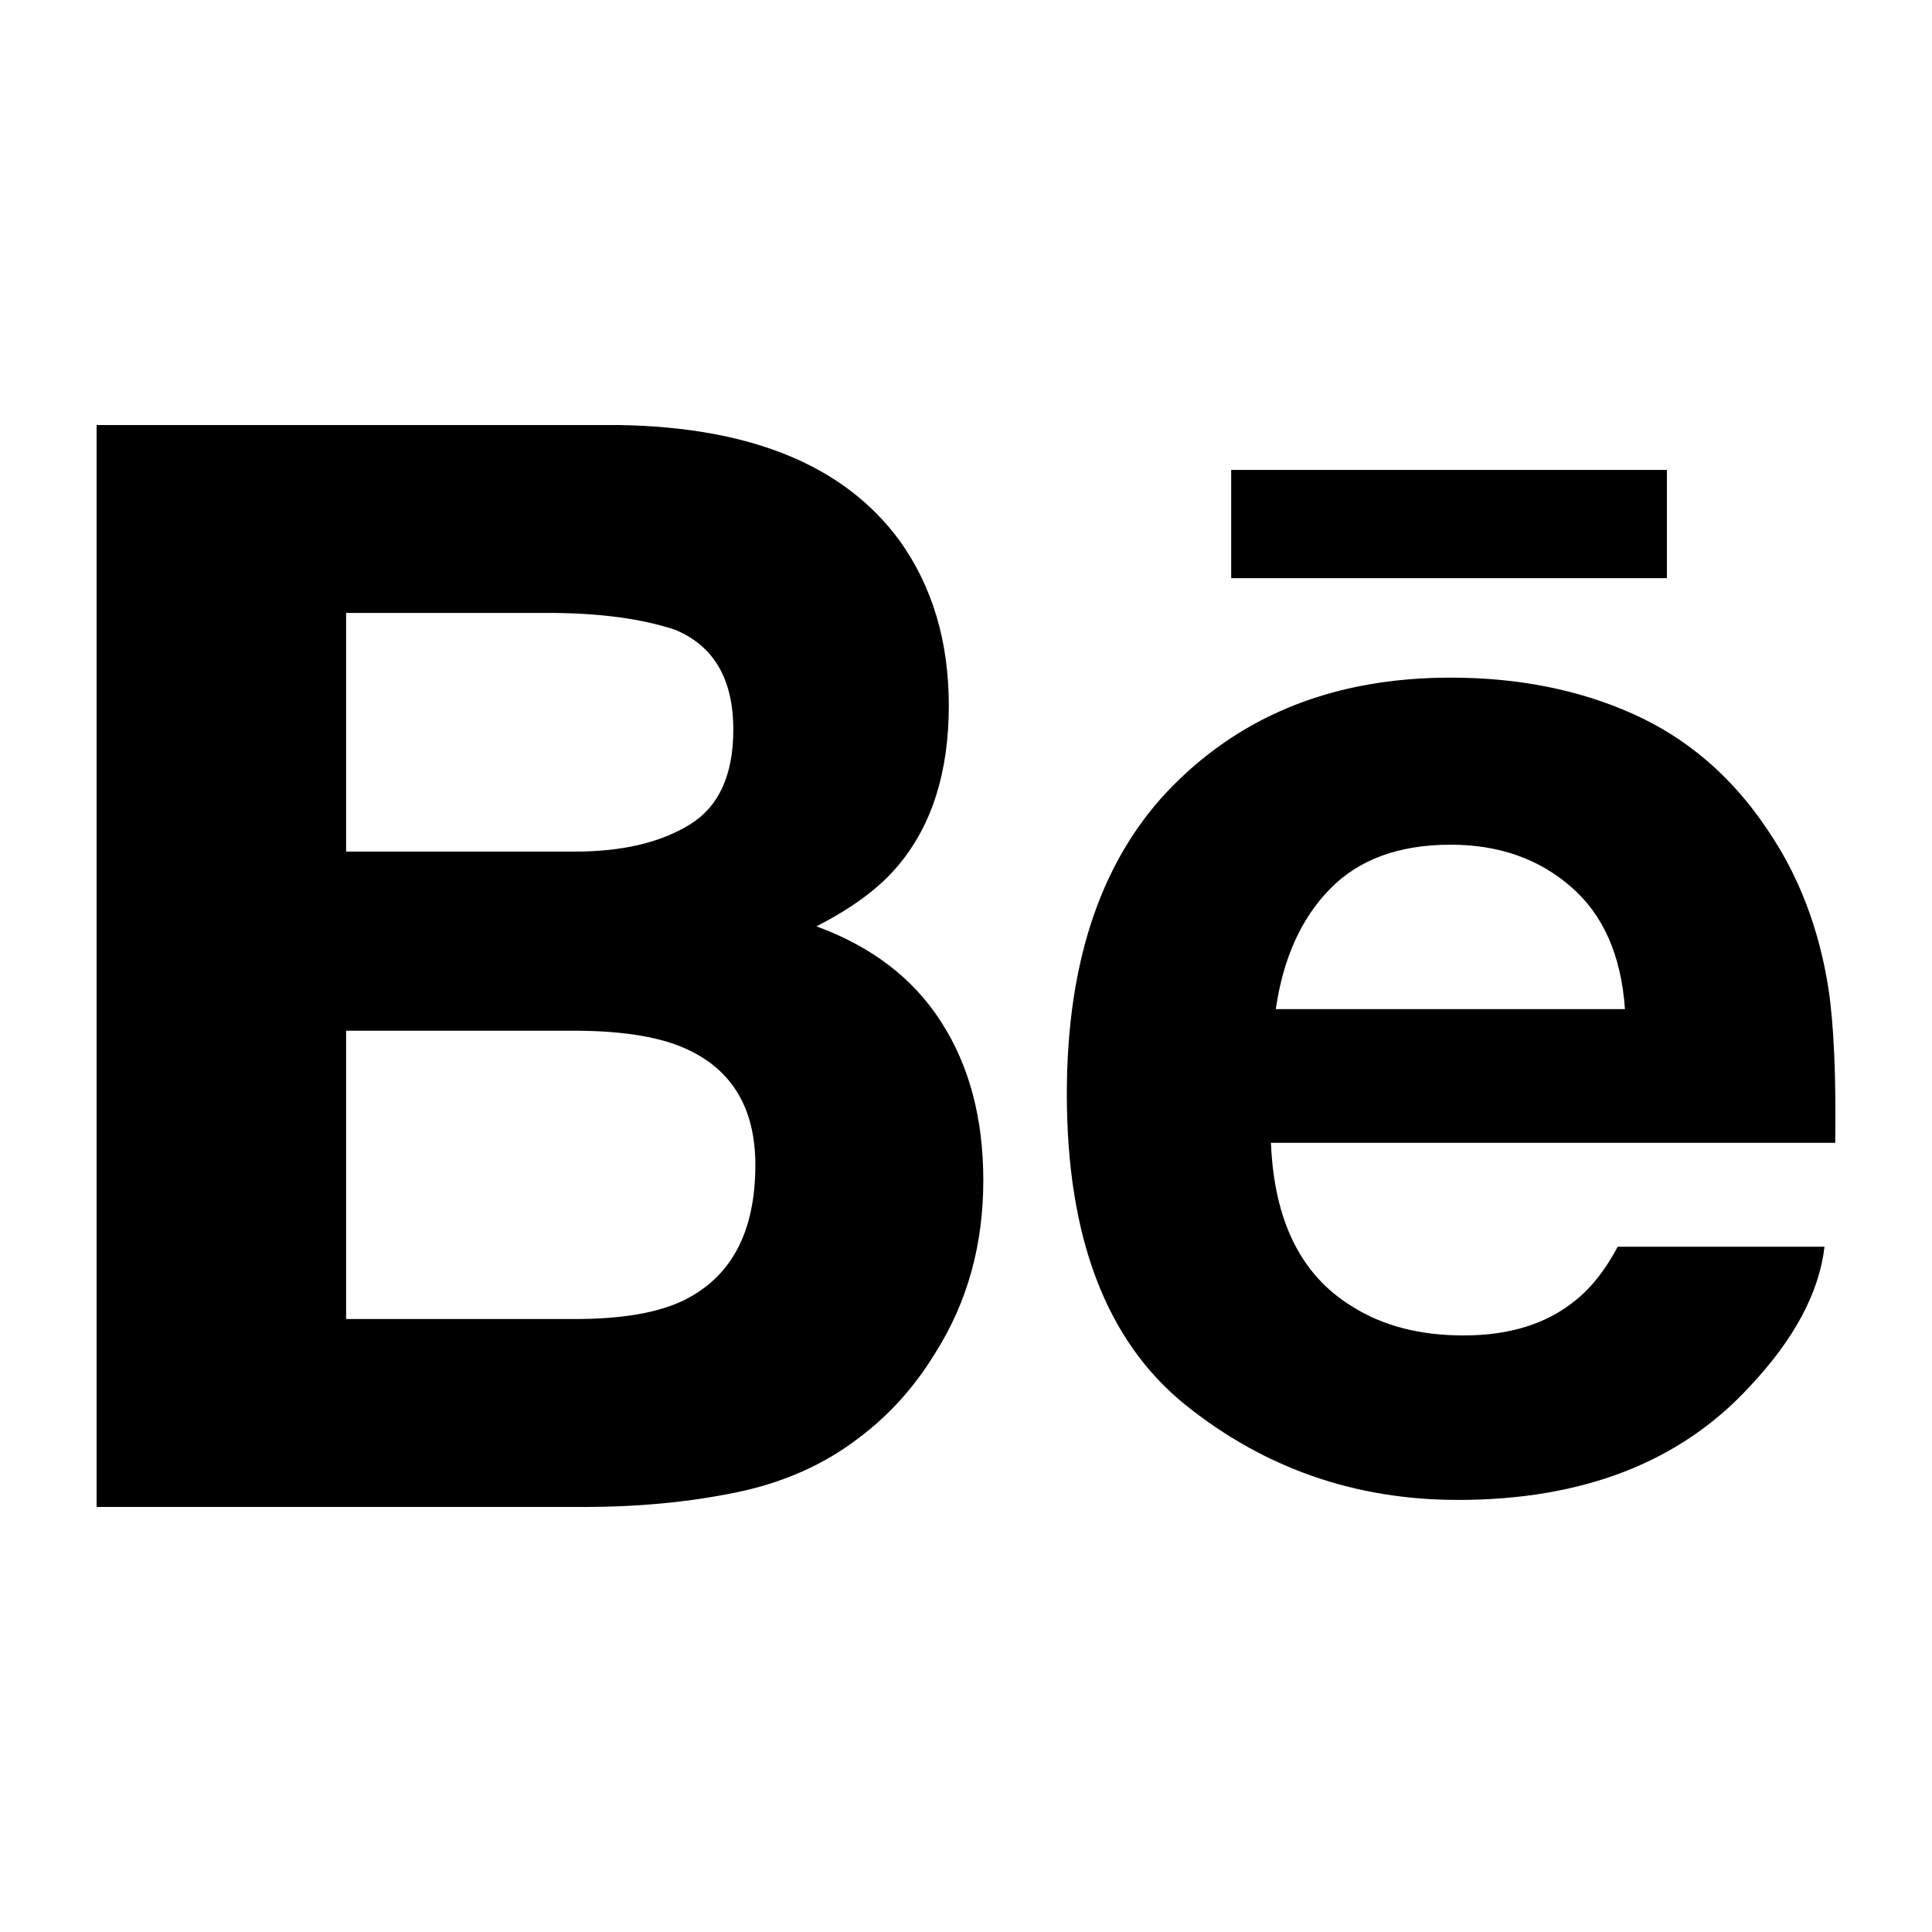
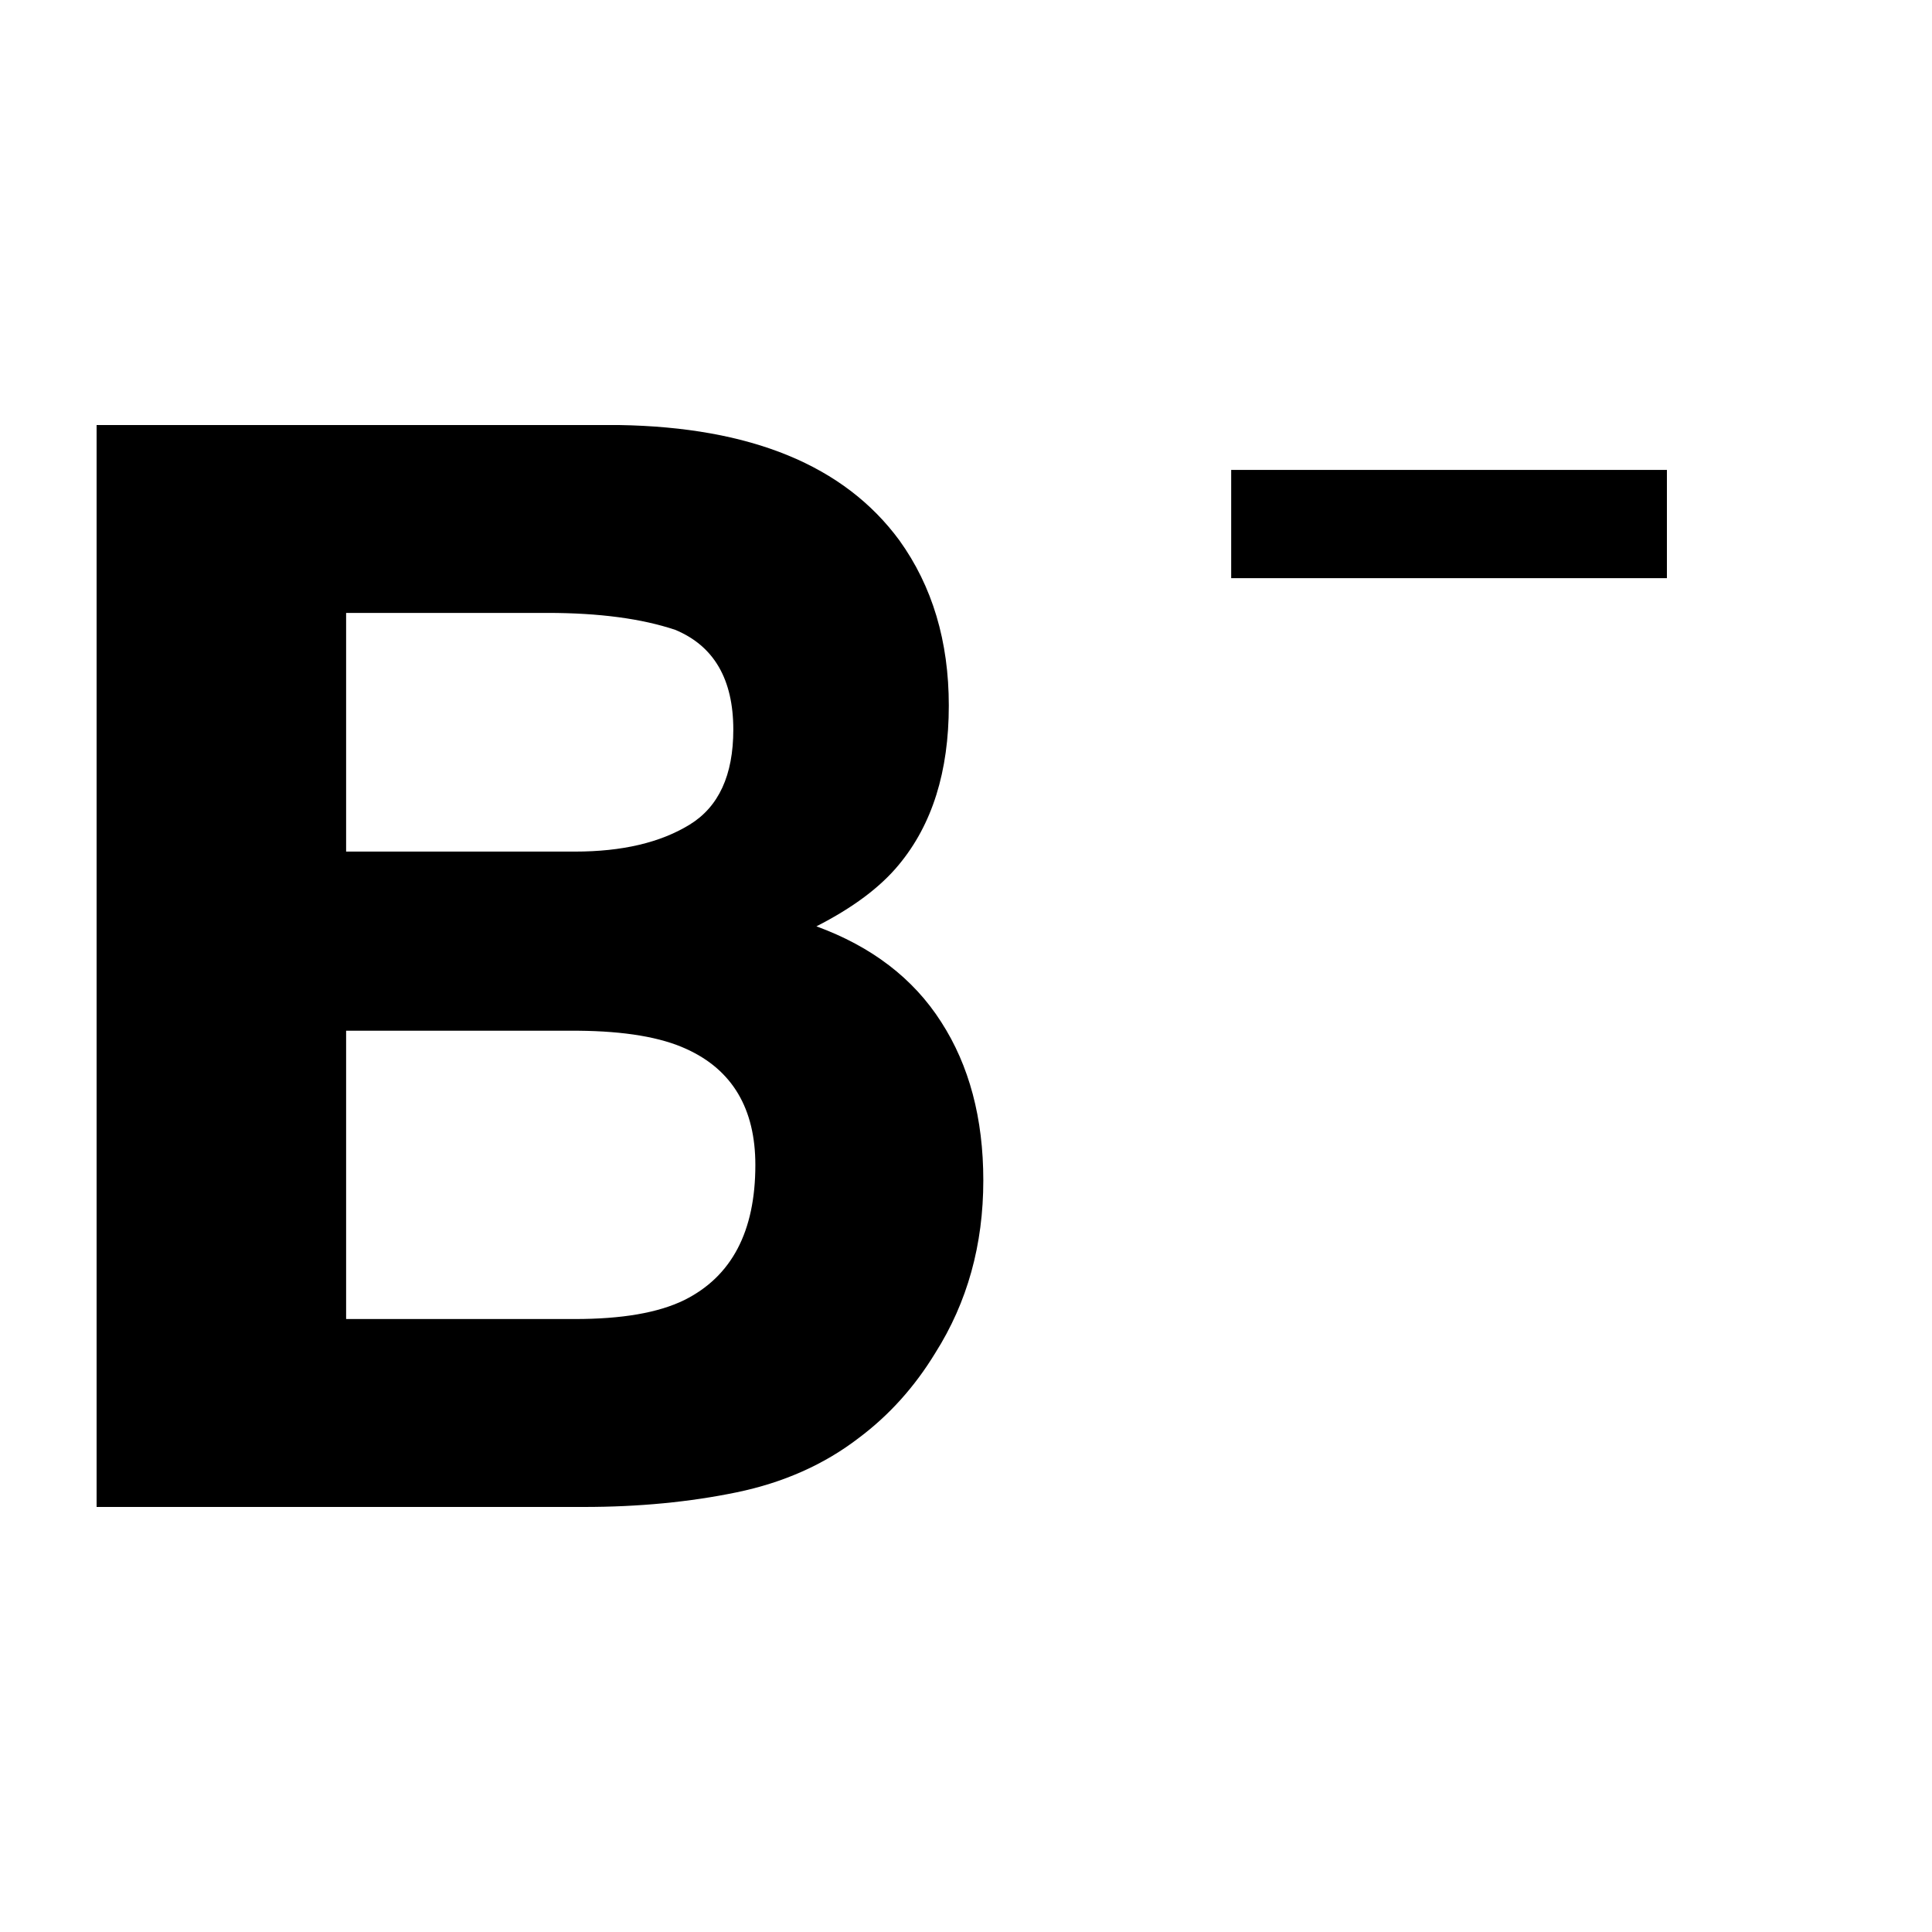
- <svg xmlns="http://www.w3.org/2000/svg" version="1.1" id="Icons" x="0px" y="0px" width="100px" height="100px" viewBox="0 0 100 100" style="enable-background:new 0 0 100 100;" xml:space="preserve">
-   <path id="Behance" d="M86.278,29.925H63.726v-5.602h22.553V29.925z M48.714,52.895c1.455,2.253,2.182,4.99,2.182,8.202  c0,3.323-0.82,6.303-2.488,8.936c-1.061,1.743-2.378,3.214-3.961,4.398c-1.783,1.371-3.894,2.31-6.32,2.812  C35.693,77.746,33.058,78,30.22,78H5V22h27.045c6.817,0.111,11.65,2.086,14.504,5.965c1.712,2.379,2.561,5.233,2.561,8.551  c0,3.424-0.859,6.163-2.588,8.245c-0.962,1.167-2.383,2.228-4.264,3.186C45.107,48.99,47.269,50.633,48.714,52.895z M17.915,44.078  h11.85c2.435,0,4.404-0.463,5.92-1.388c1.515-0.924,2.271-2.566,2.271-4.924c0-2.605-1.001-4.334-3.008-5.166  c-1.725-0.578-3.932-0.876-6.61-0.876H17.915V44.078z M39.097,60.298c0-2.91-1.189-4.92-3.562-5.999  c-1.327-0.614-3.199-0.927-5.6-0.949H17.915v14.923h11.834c2.431,0,4.313-0.318,5.671-0.982  C37.869,66.07,39.097,63.747,39.097,60.298z M94.644,51.188c0.273,1.832,0.396,4.49,0.346,7.964H65.784  c0.162,4.032,1.553,6.851,4.193,8.464c1.591,1.012,3.521,1.506,5.781,1.506c2.382,0,4.325-0.603,5.82-1.841  c0.815-0.656,1.534-1.583,2.155-2.751h10.704c-0.28,2.38-1.569,4.795-3.885,7.25c-3.589,3.899-8.623,5.856-15.086,5.856  c-5.34,0-10.046-1.65-14.131-4.937c-4.072-3.298-6.116-8.648-6.116-16.069c0-6.959,1.836-12.285,5.52-15.993  c3.696-3.714,8.468-5.563,14.35-5.563c3.486,0,6.629,0.623,9.432,1.876c2.796,1.254,5.105,3.228,6.925,5.94  C93.092,45.279,94.151,48.041,94.644,51.188z M84.108,52.233c-0.197-2.788-1.128-4.898-2.803-6.34  c-1.663-1.446-3.739-2.172-6.216-2.172c-2.697,0-4.778,0.776-6.258,2.301c-1.489,1.522-2.416,3.591-2.796,6.211H84.108z" />
+ <svg xmlns="http://www.w3.org/2000/svg" width="100%" height="100%" viewBox="0 0 100 100" version="1.1" xml:space="preserve" style="fill-rule:evenodd;clip-rule:evenodd;stroke-linejoin:round;stroke-miterlimit:2;">
+   <path id="Behance" d="M86.279,29.925L63.726,29.925L63.726,24.323L86.279,24.323L86.279,29.925ZM48.714,52.895C50.169,55.148 50.896,57.885 50.896,61.097C50.896,64.42 50.076,67.4 48.408,70.033C47.347,71.776 46.03,73.247 44.447,74.431C42.664,75.802 40.553,76.741 38.127,77.243C35.693,77.746 33.058,78 30.22,78L5,78L5,22L32.045,22C38.862,22.111 43.695,24.086 46.549,27.965C48.261,30.344 49.11,33.198 49.11,36.516C49.11,39.94 48.251,42.679 46.522,44.761C45.56,45.928 44.139,46.989 42.258,47.947C45.107,48.99 47.269,50.633 48.714,52.895ZM17.915,44.078L29.765,44.078C32.2,44.078 34.169,43.615 35.685,42.69C37.2,41.766 37.956,40.124 37.956,37.766C37.956,35.161 36.955,33.432 34.948,32.6C33.223,32.022 31.016,31.724 28.338,31.724L17.915,31.724L17.915,44.078ZM39.097,60.298C39.097,57.388 37.908,55.378 35.535,54.299C34.208,53.685 32.336,53.372 29.935,53.35L17.915,53.35L17.915,68.273L29.749,68.273C32.18,68.273 34.062,67.955 35.42,67.291C37.869,66.07 39.097,63.747 39.097,60.298Z" style="fill-rule:nonzero;" />
</svg>
